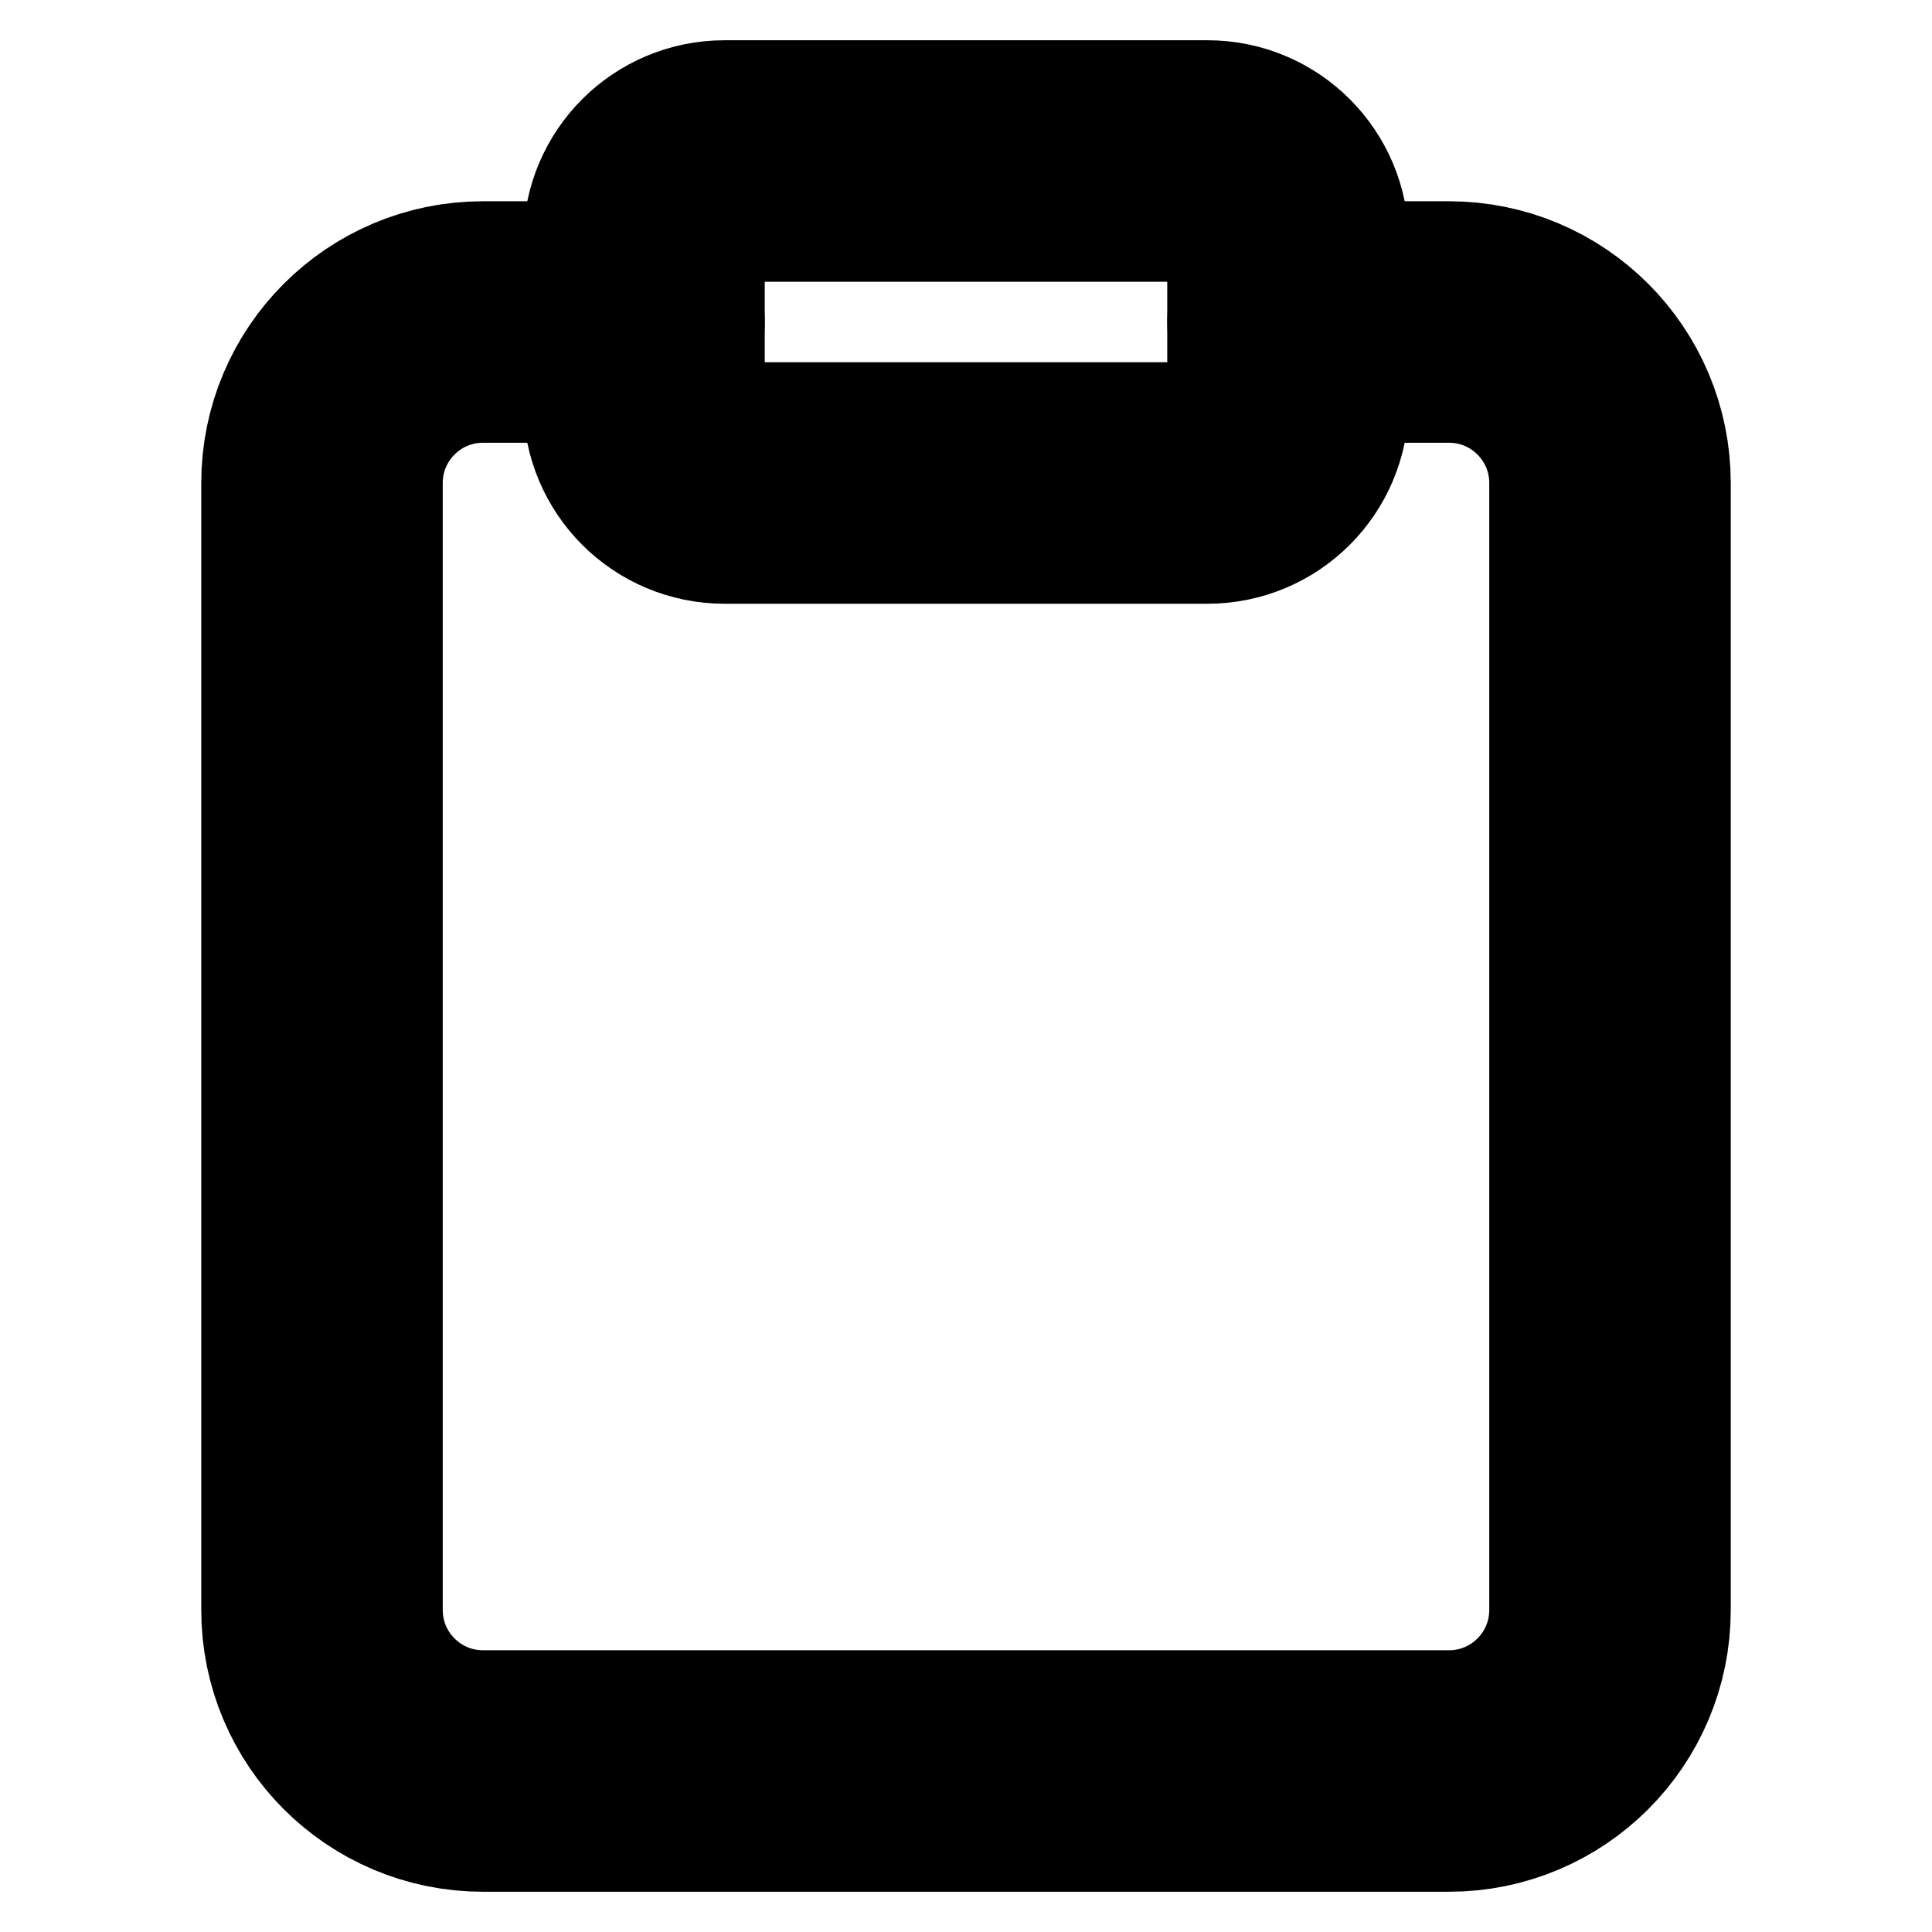
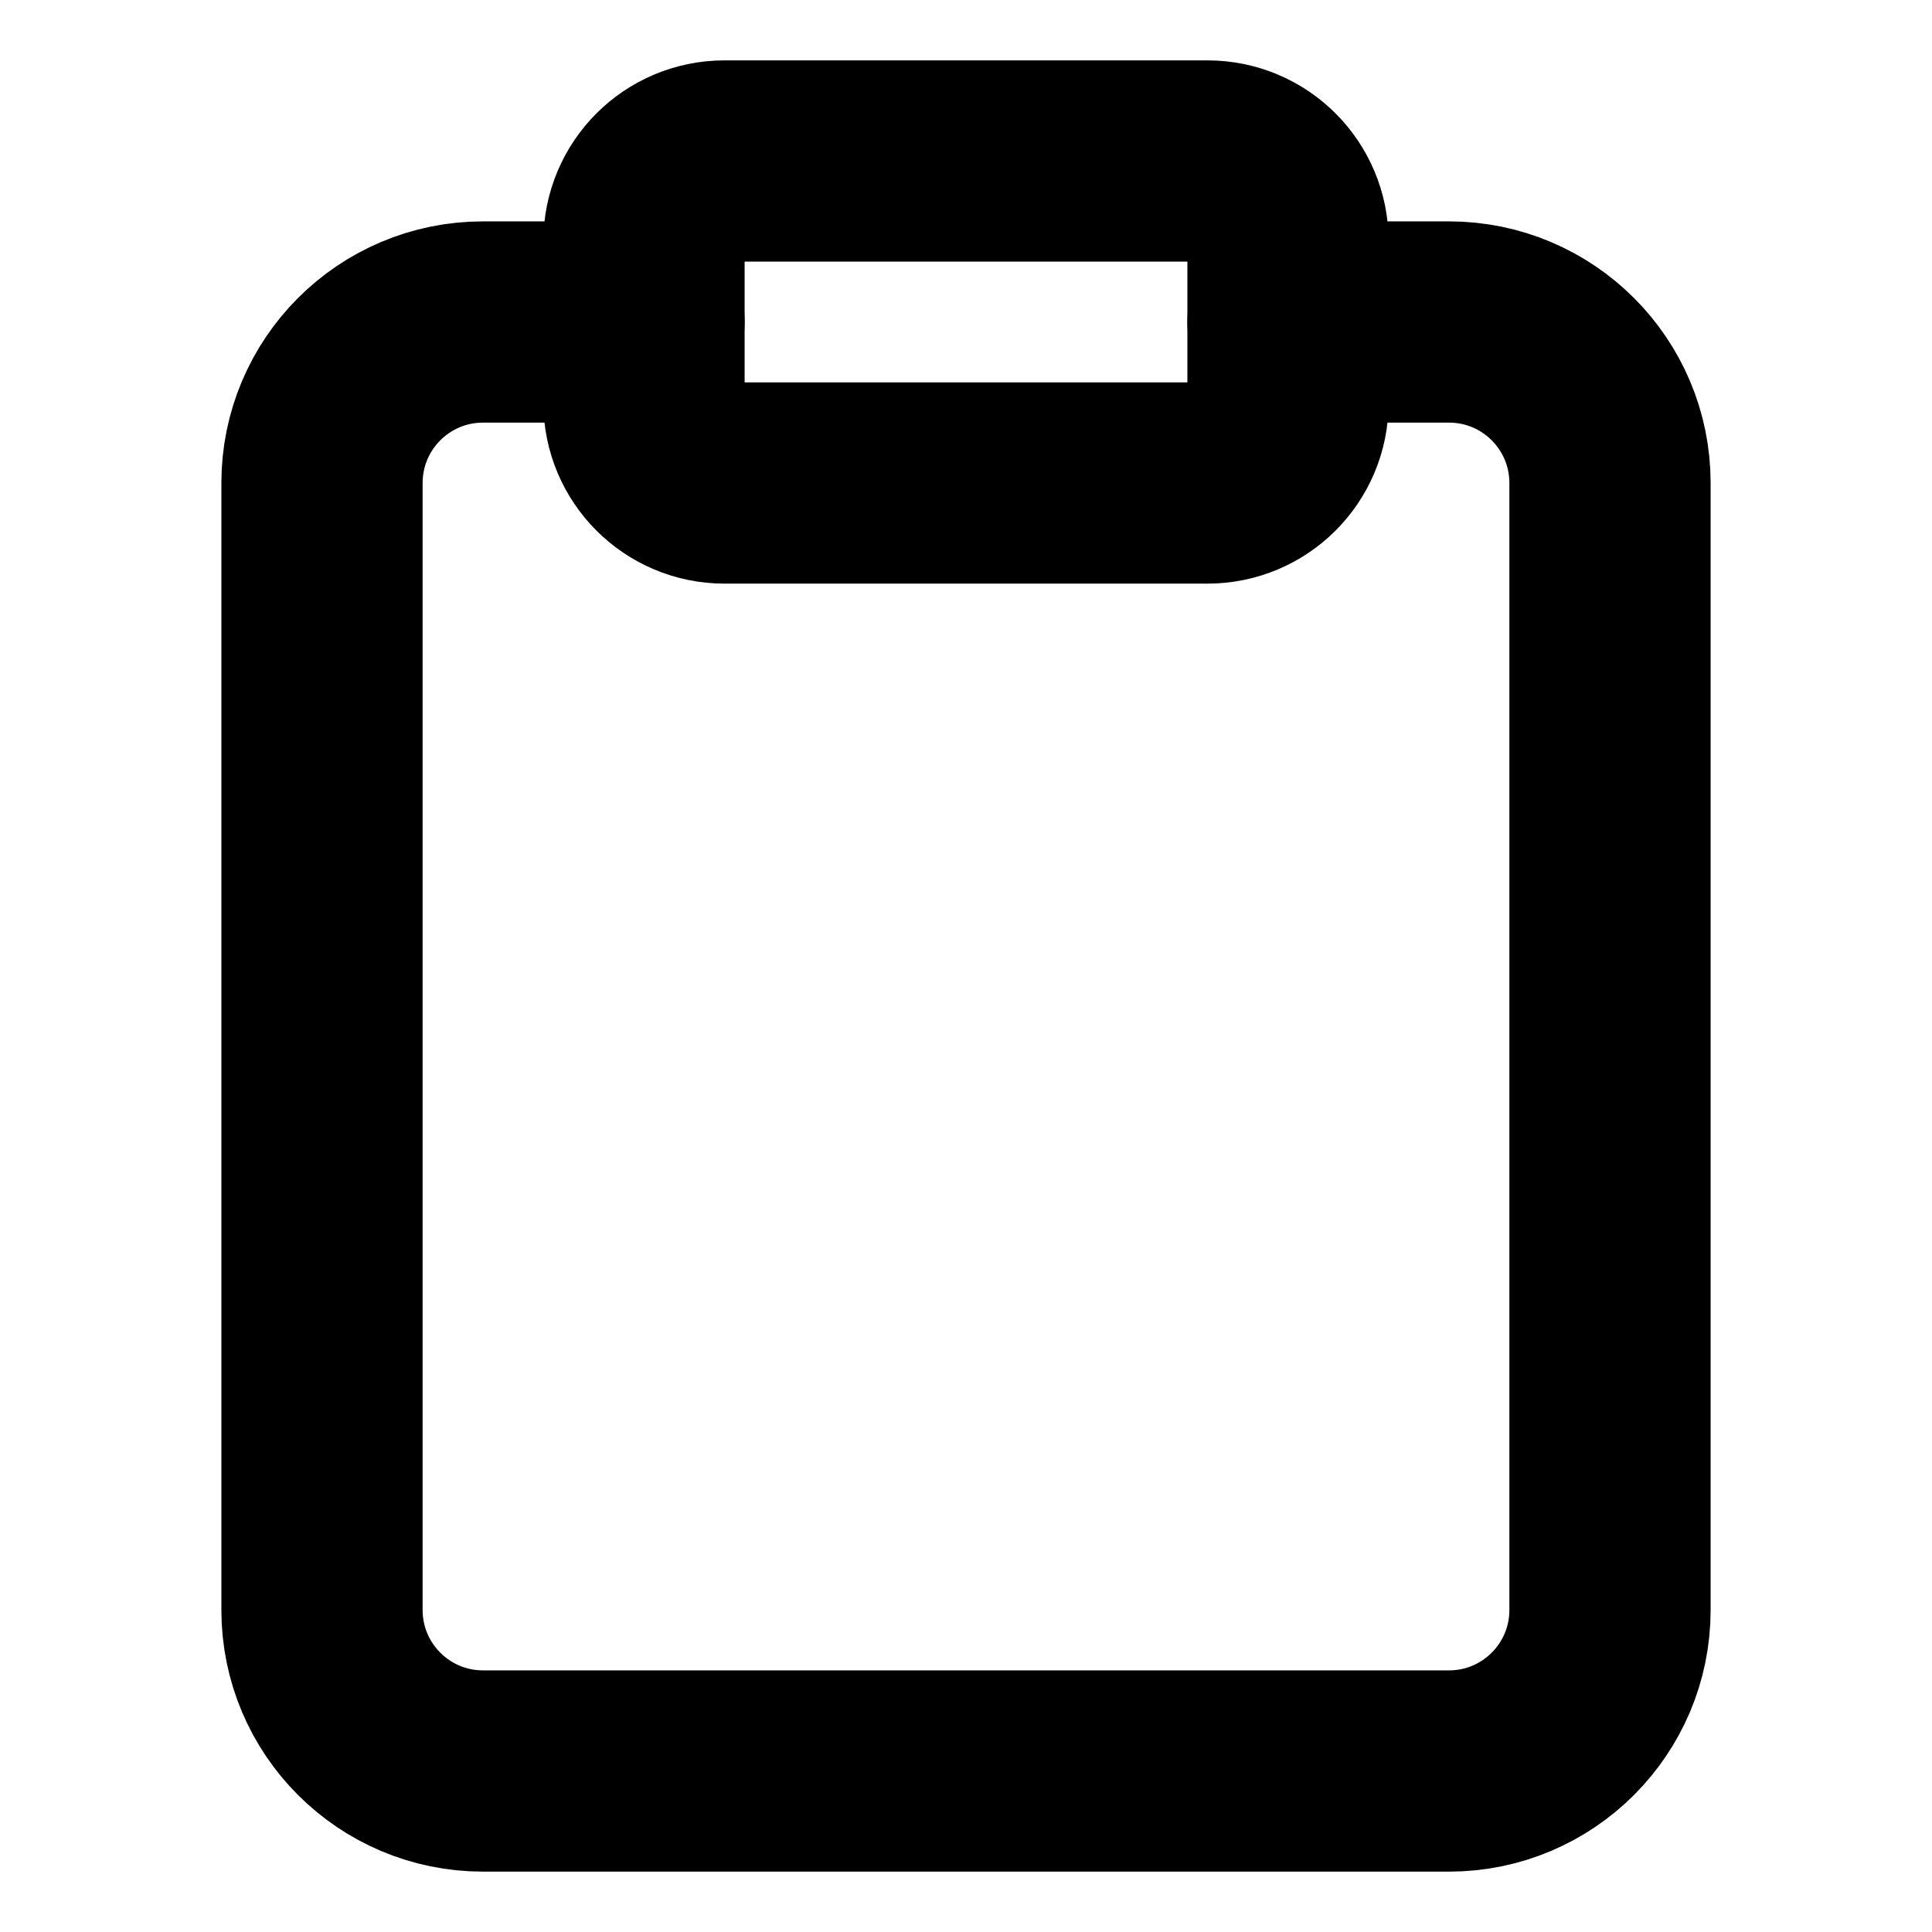
- <svg xmlns="http://www.w3.org/2000/svg" width="24" height="24" viewBox="0 0 24 24" fill="none" stroke="currentColor" stroke-width="3" stroke-linecap="round" stroke-linejoin="round">
+ <svg xmlns="http://www.w3.org/2000/svg" width="24" height="24" viewBox="0 0 24 24" fill="none" stroke="currentColor" stroke-width="2.5" stroke-linecap="round" stroke-linejoin="round">
  <path d="M16 4h2a2 2 0 0 1 2 2v14a2 2 0 0 1-2 2H6a2 2 0 0 1-2-2V6a2 2 0 0 1 2-2h2" />
  <rect x="8" y="2" width="8" height="4" rx="1" ry="1" />
</svg>
